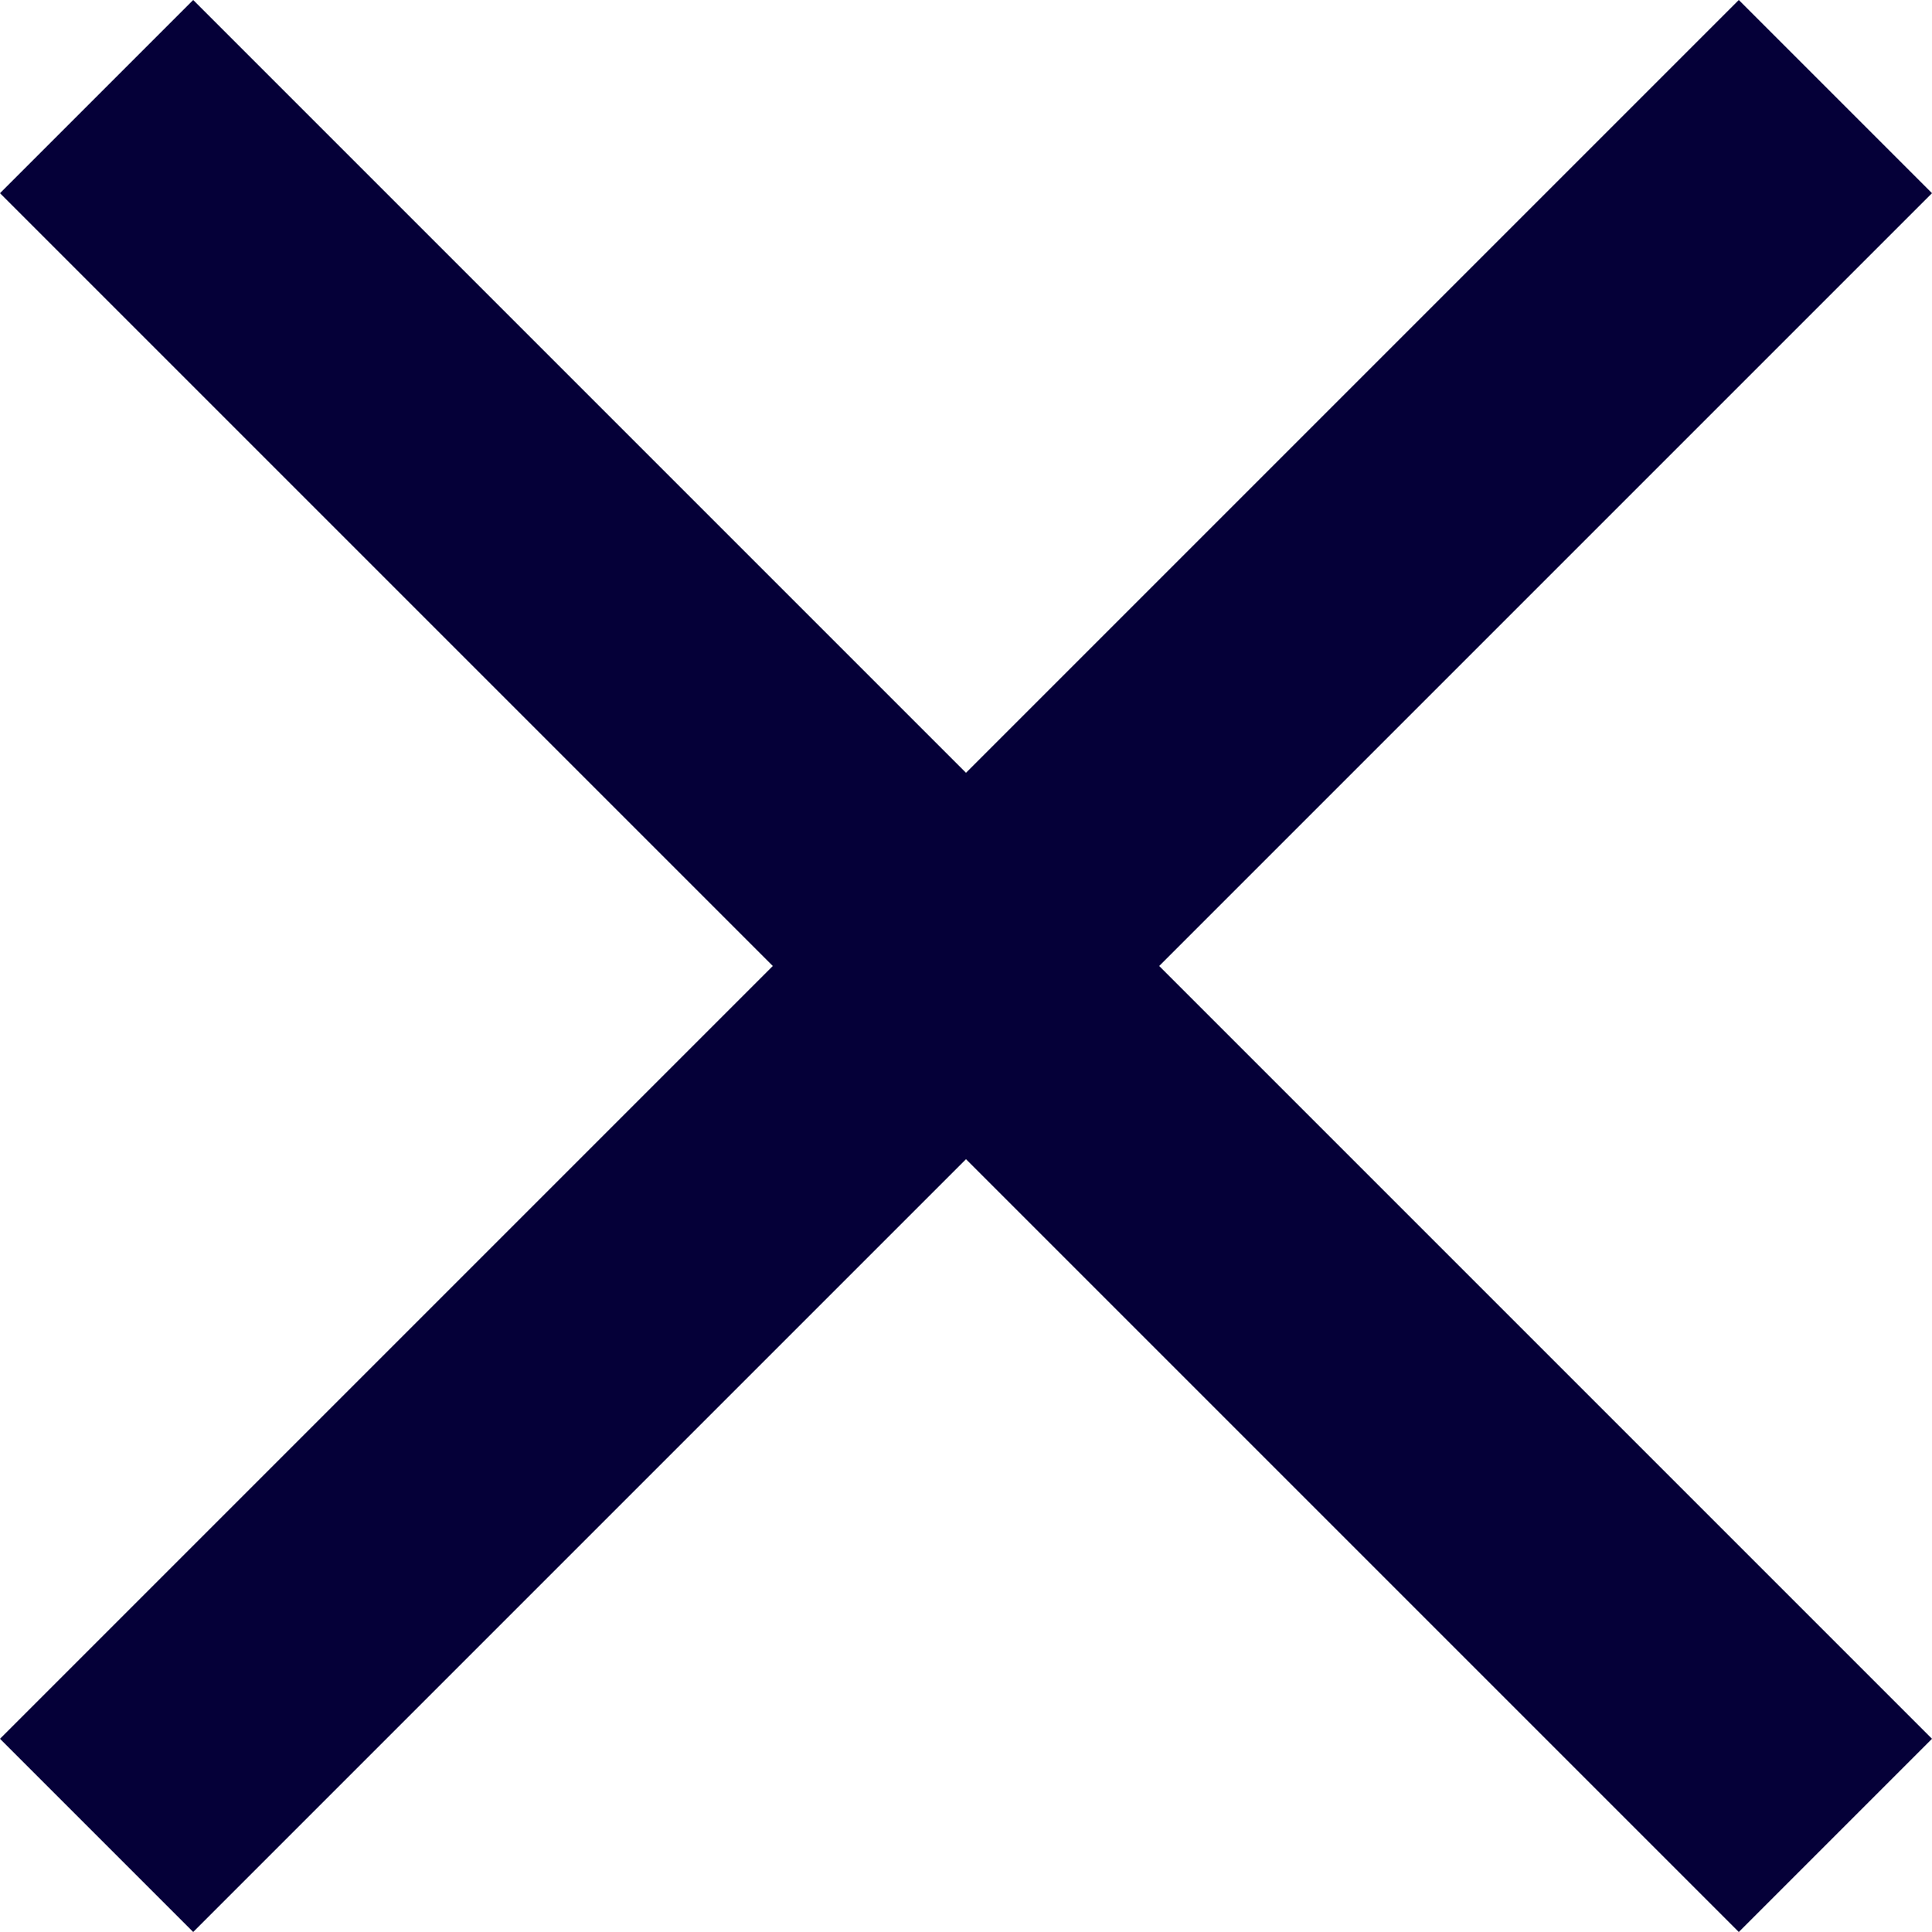
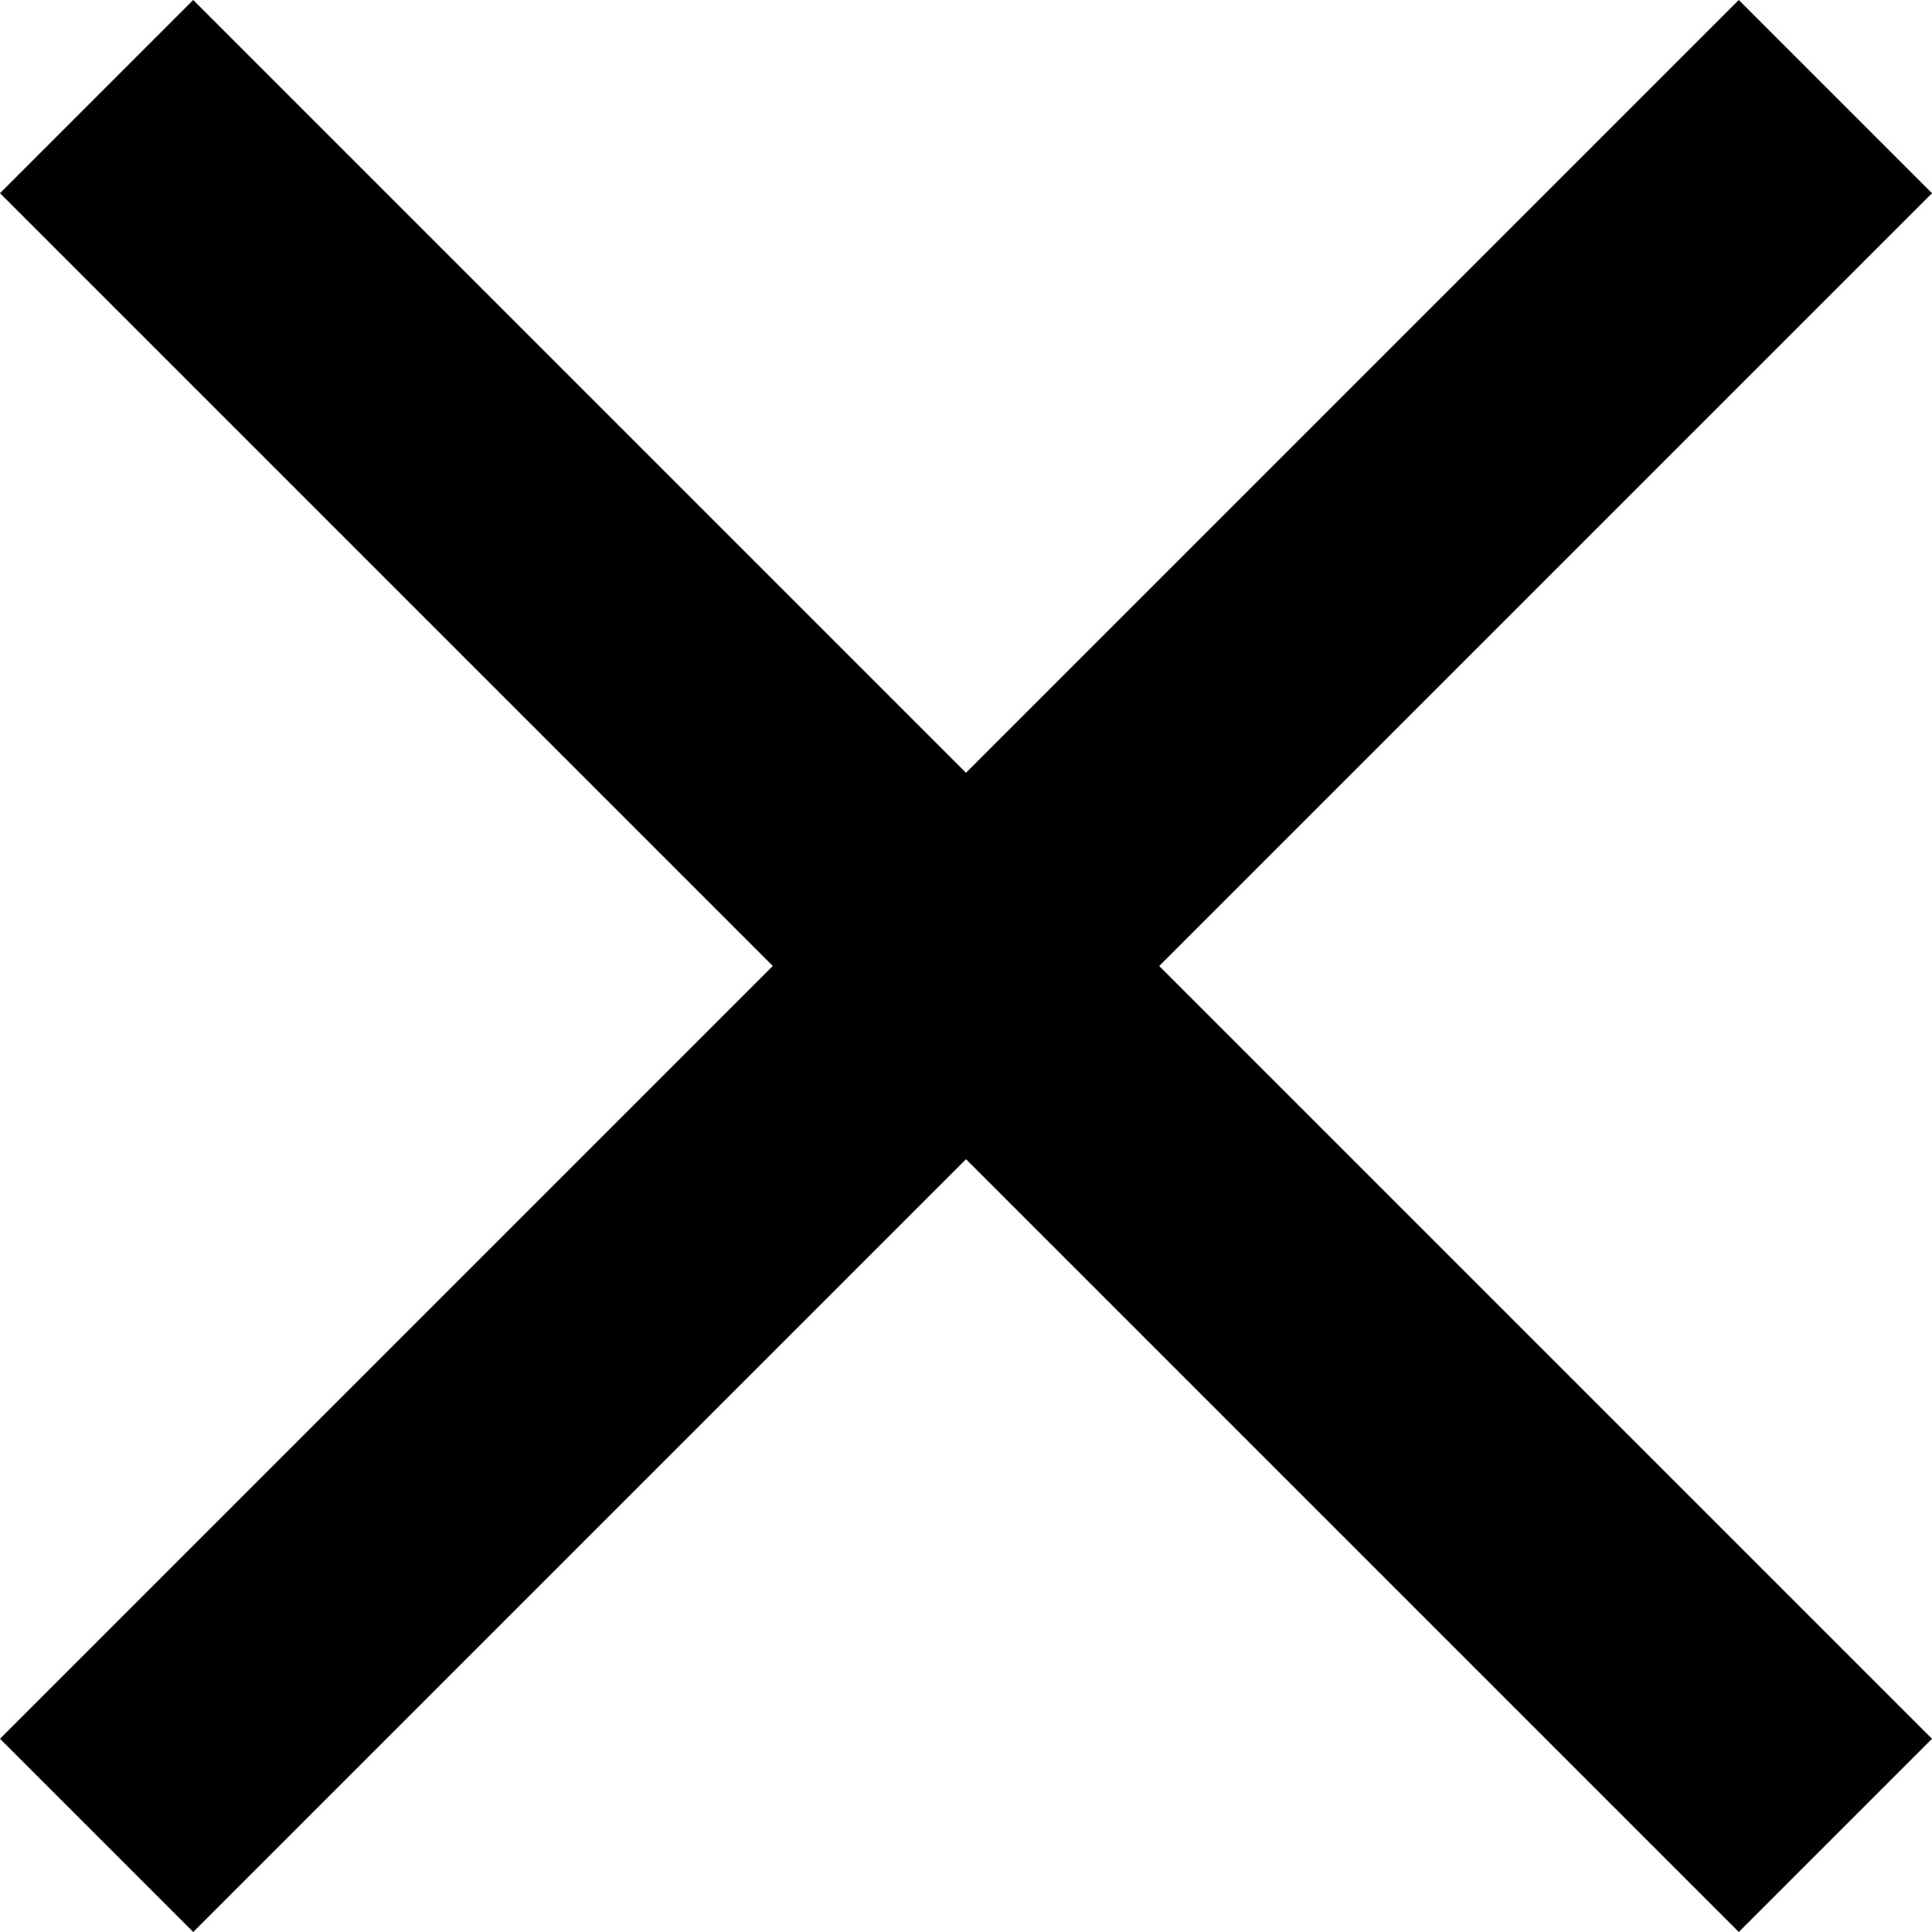
<svg xmlns="http://www.w3.org/2000/svg" width="8" height="8" viewBox="0 0 8 8" fill="none">
-   <path fill-rule="evenodd" clip-rule="evenodd" d="M8 0.8L7.2 0L4 3.2L0.8 0L0 0.8L3.2 4L0 7.2L0.8 8L4 4.8L7.2 8L8 7.2L4.8 4L8 0.8Z" fill="#050038" />
+   <path fill-rule="evenodd" clip-rule="evenodd" d="M8 0.8L7.2 0L4 3.2L0.8 0L0 0.8L3.2 4L0 7.2L0.8 8L4 4.8L7.2 8L8 7.2L4.8 4L8 0.8Z" fill="currentColor" />
</svg>
